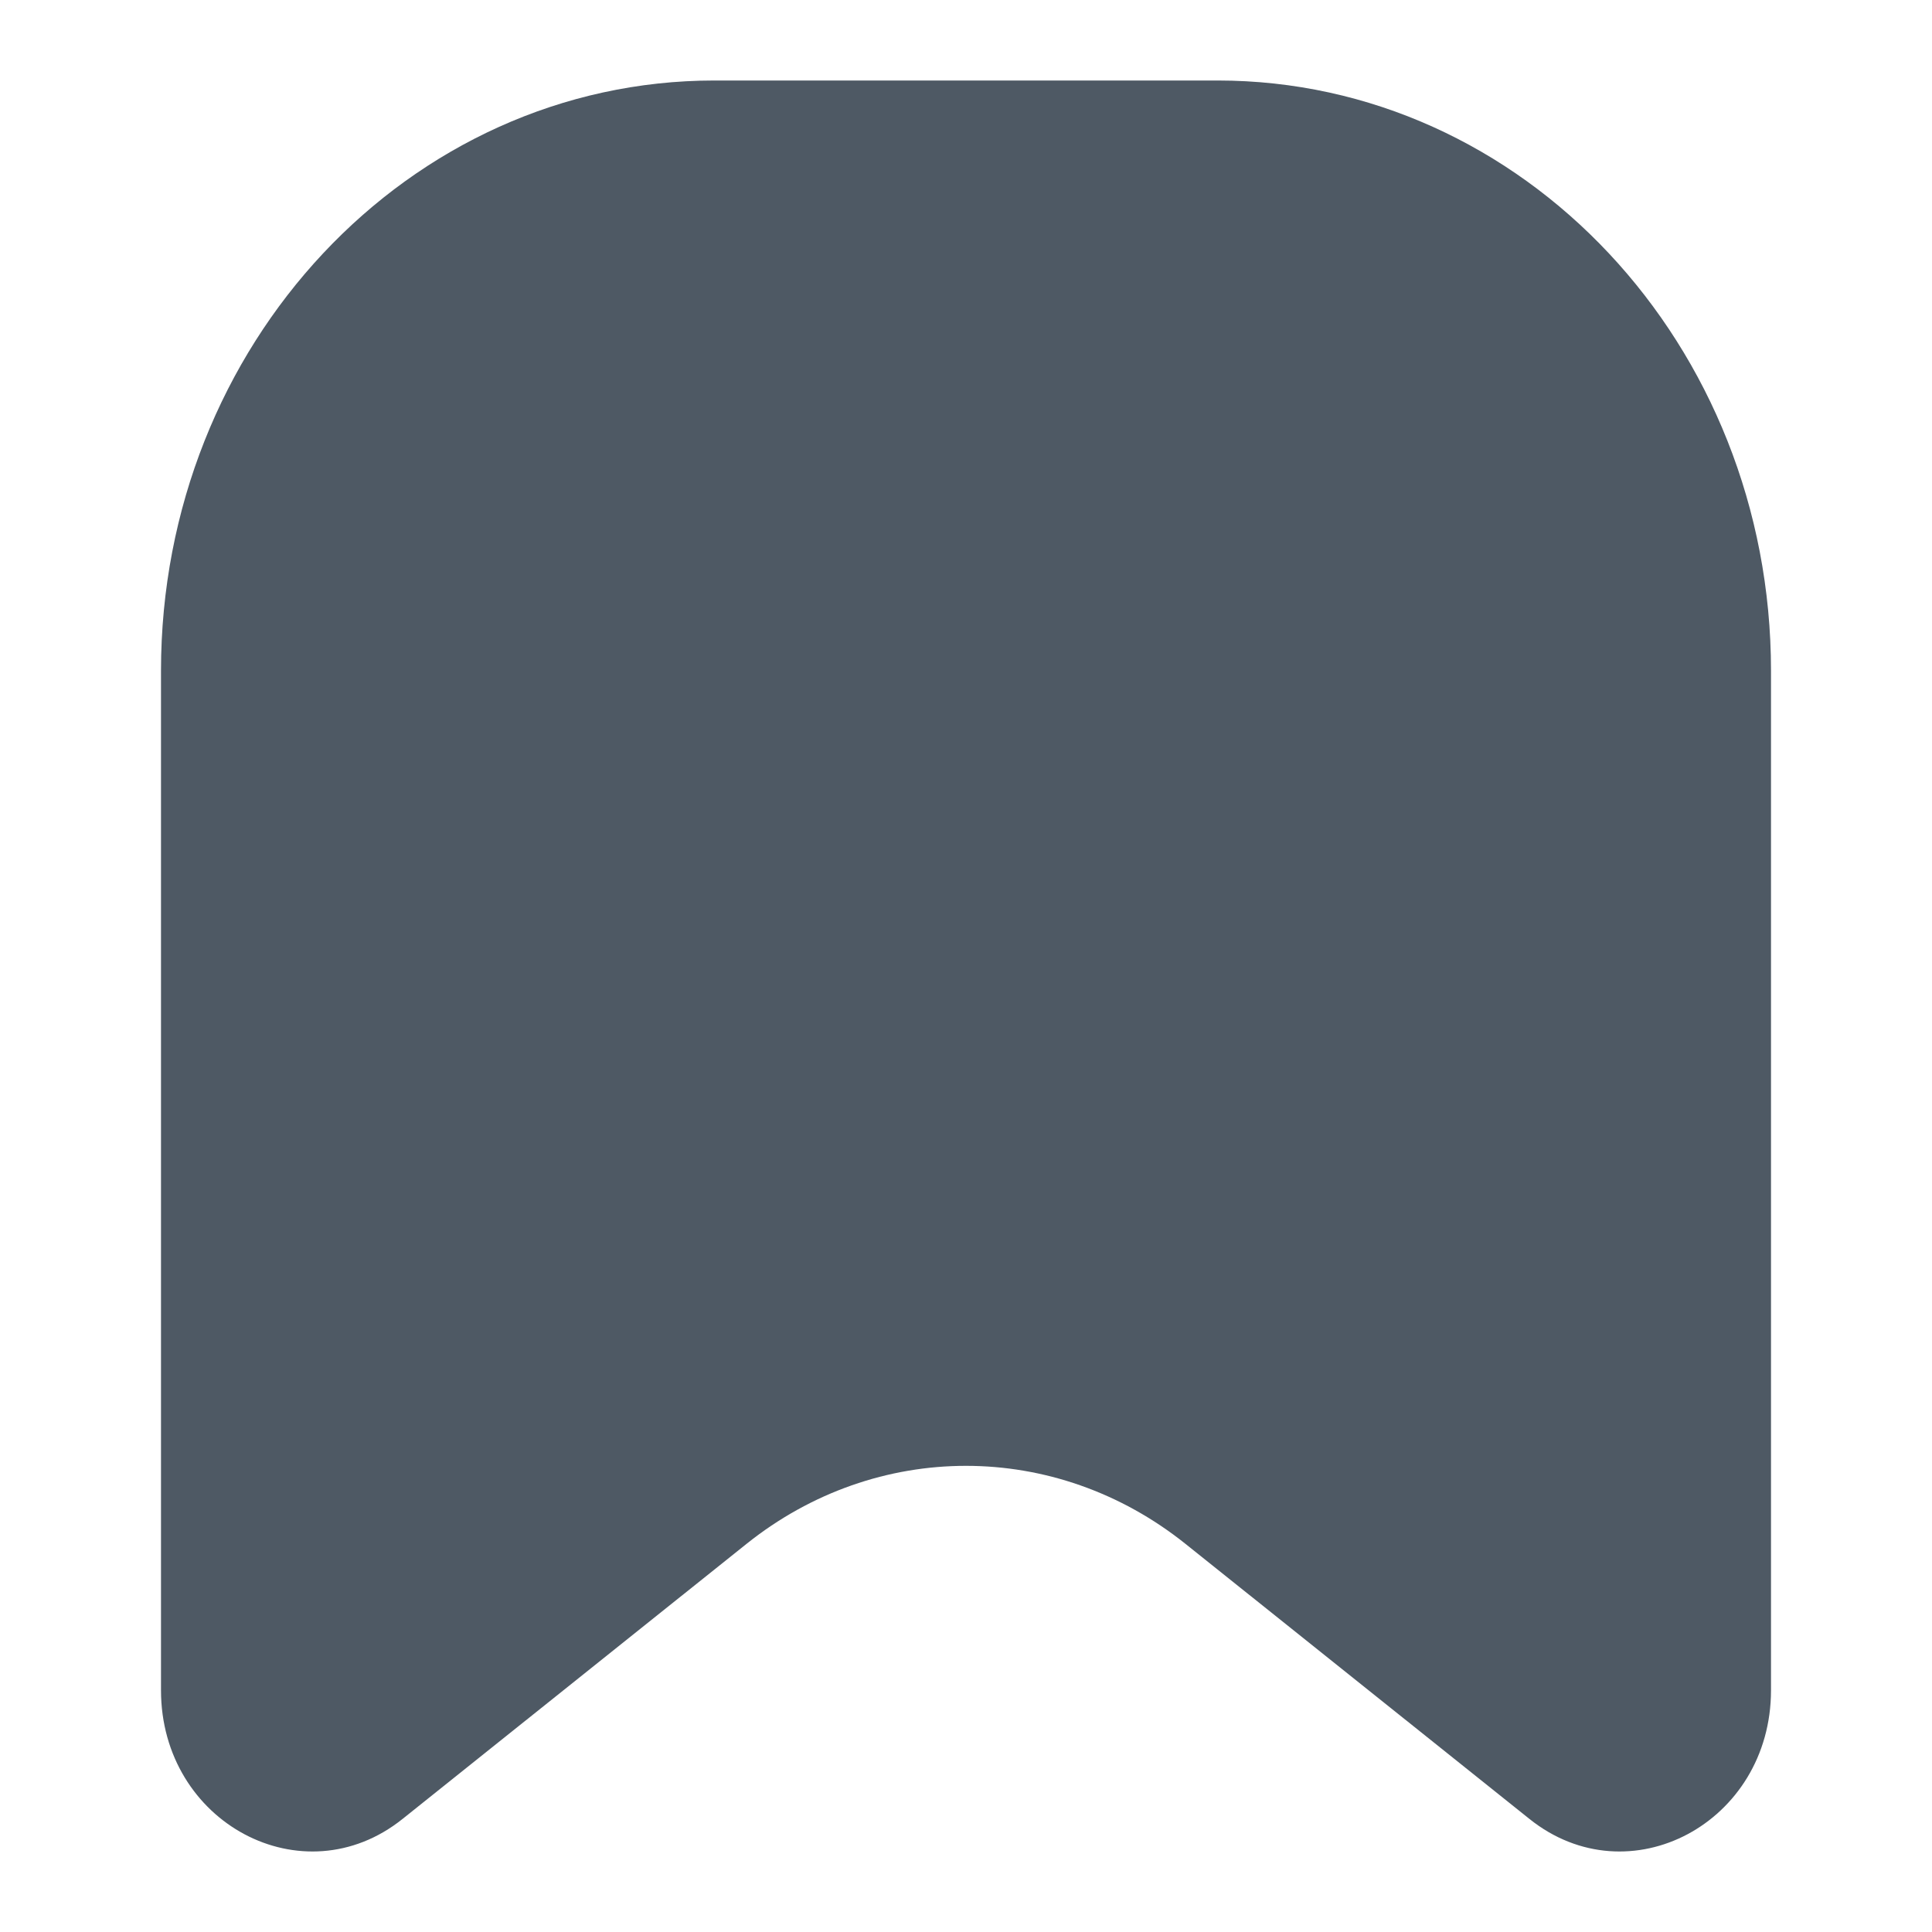
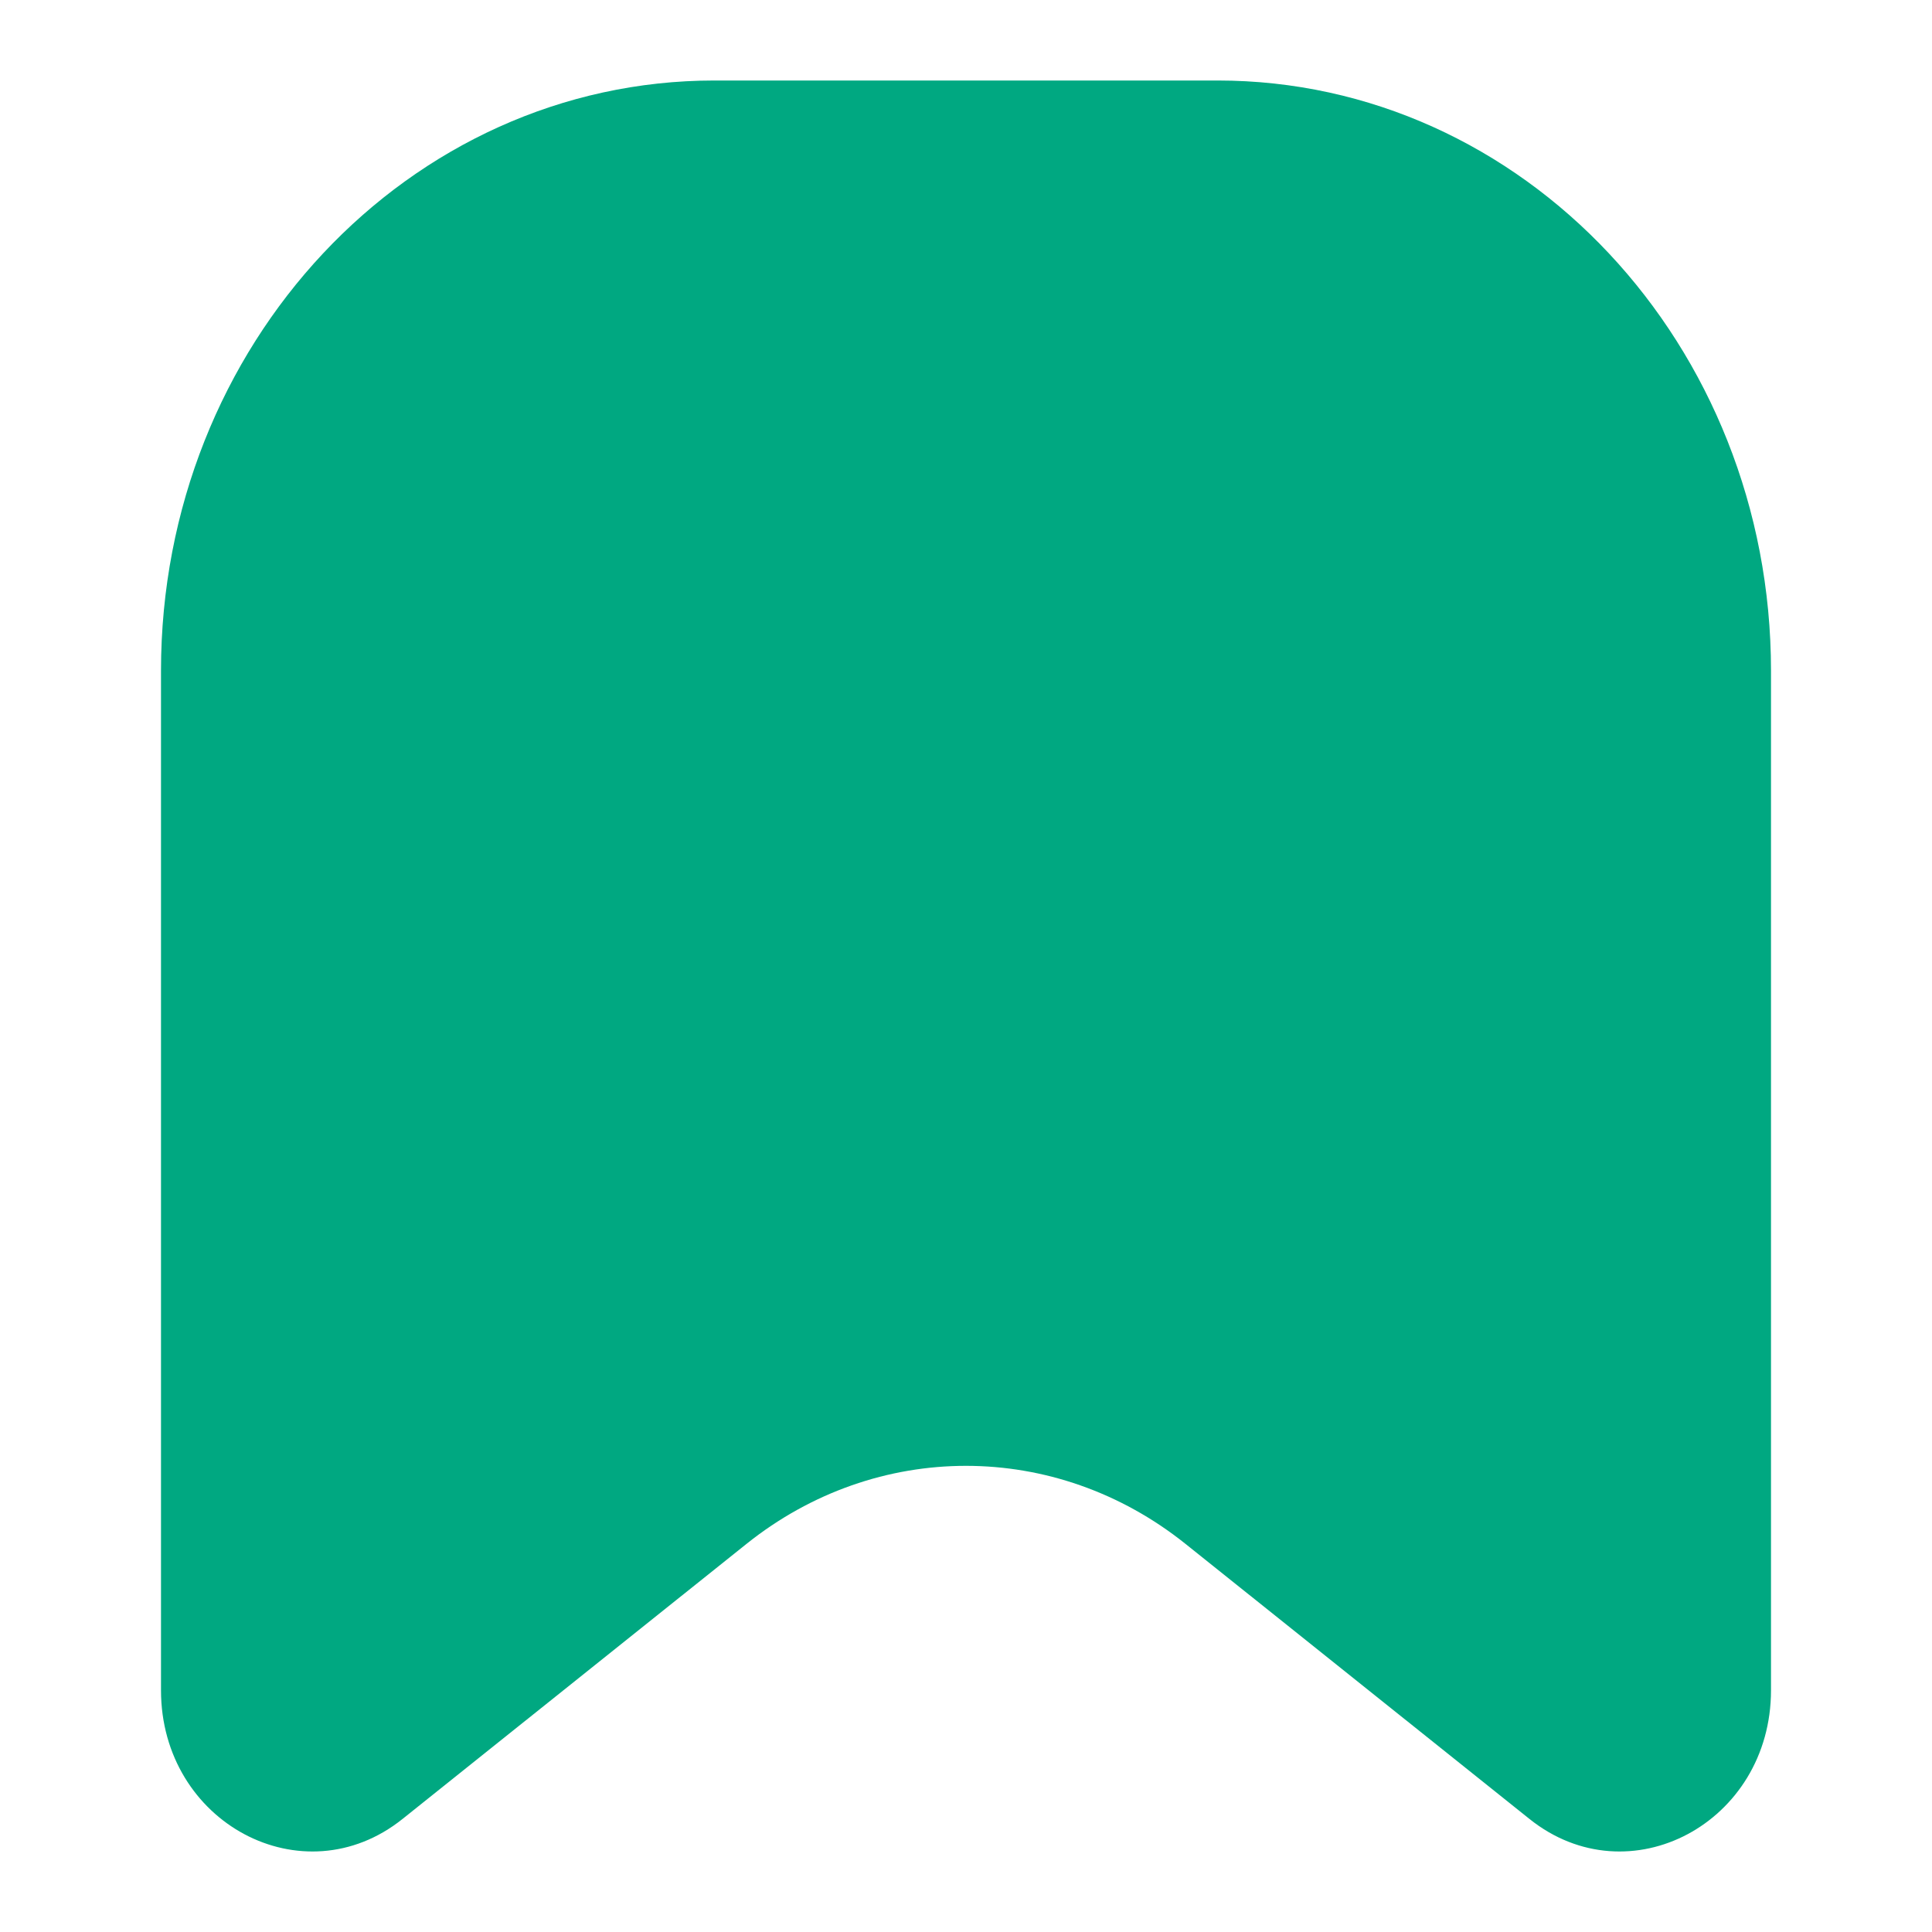
<svg xmlns="http://www.w3.org/2000/svg" width="24" height="24" viewBox="0 0 24 24" fill="none">
-   <path d="M15.125 1H8.875C5.078 1 2 4.283 2 8.332V20.997C2 22.645 3.764 23.585 5 22.596L9.273 19.179C10.889 17.886 13.111 17.886 14.727 19.179L19 22.596C20.236 23.585 22 22.645 22 20.997V8.332C22 4.283 18.922 1 15.125 1Z" fill="#4E5964" />
+   <path d="M15.125 1H8.875C5.078 1 2 4.283 2 8.332V20.997C2 22.645 3.764 23.585 5 22.596L9.273 19.179C10.889 17.886 13.111 17.886 14.727 19.179L19 22.596C20.236 23.585 22 22.645 22 20.997V8.332C22 4.283 18.922 1 15.125 1Z" fill="#00A881" />
</svg>
